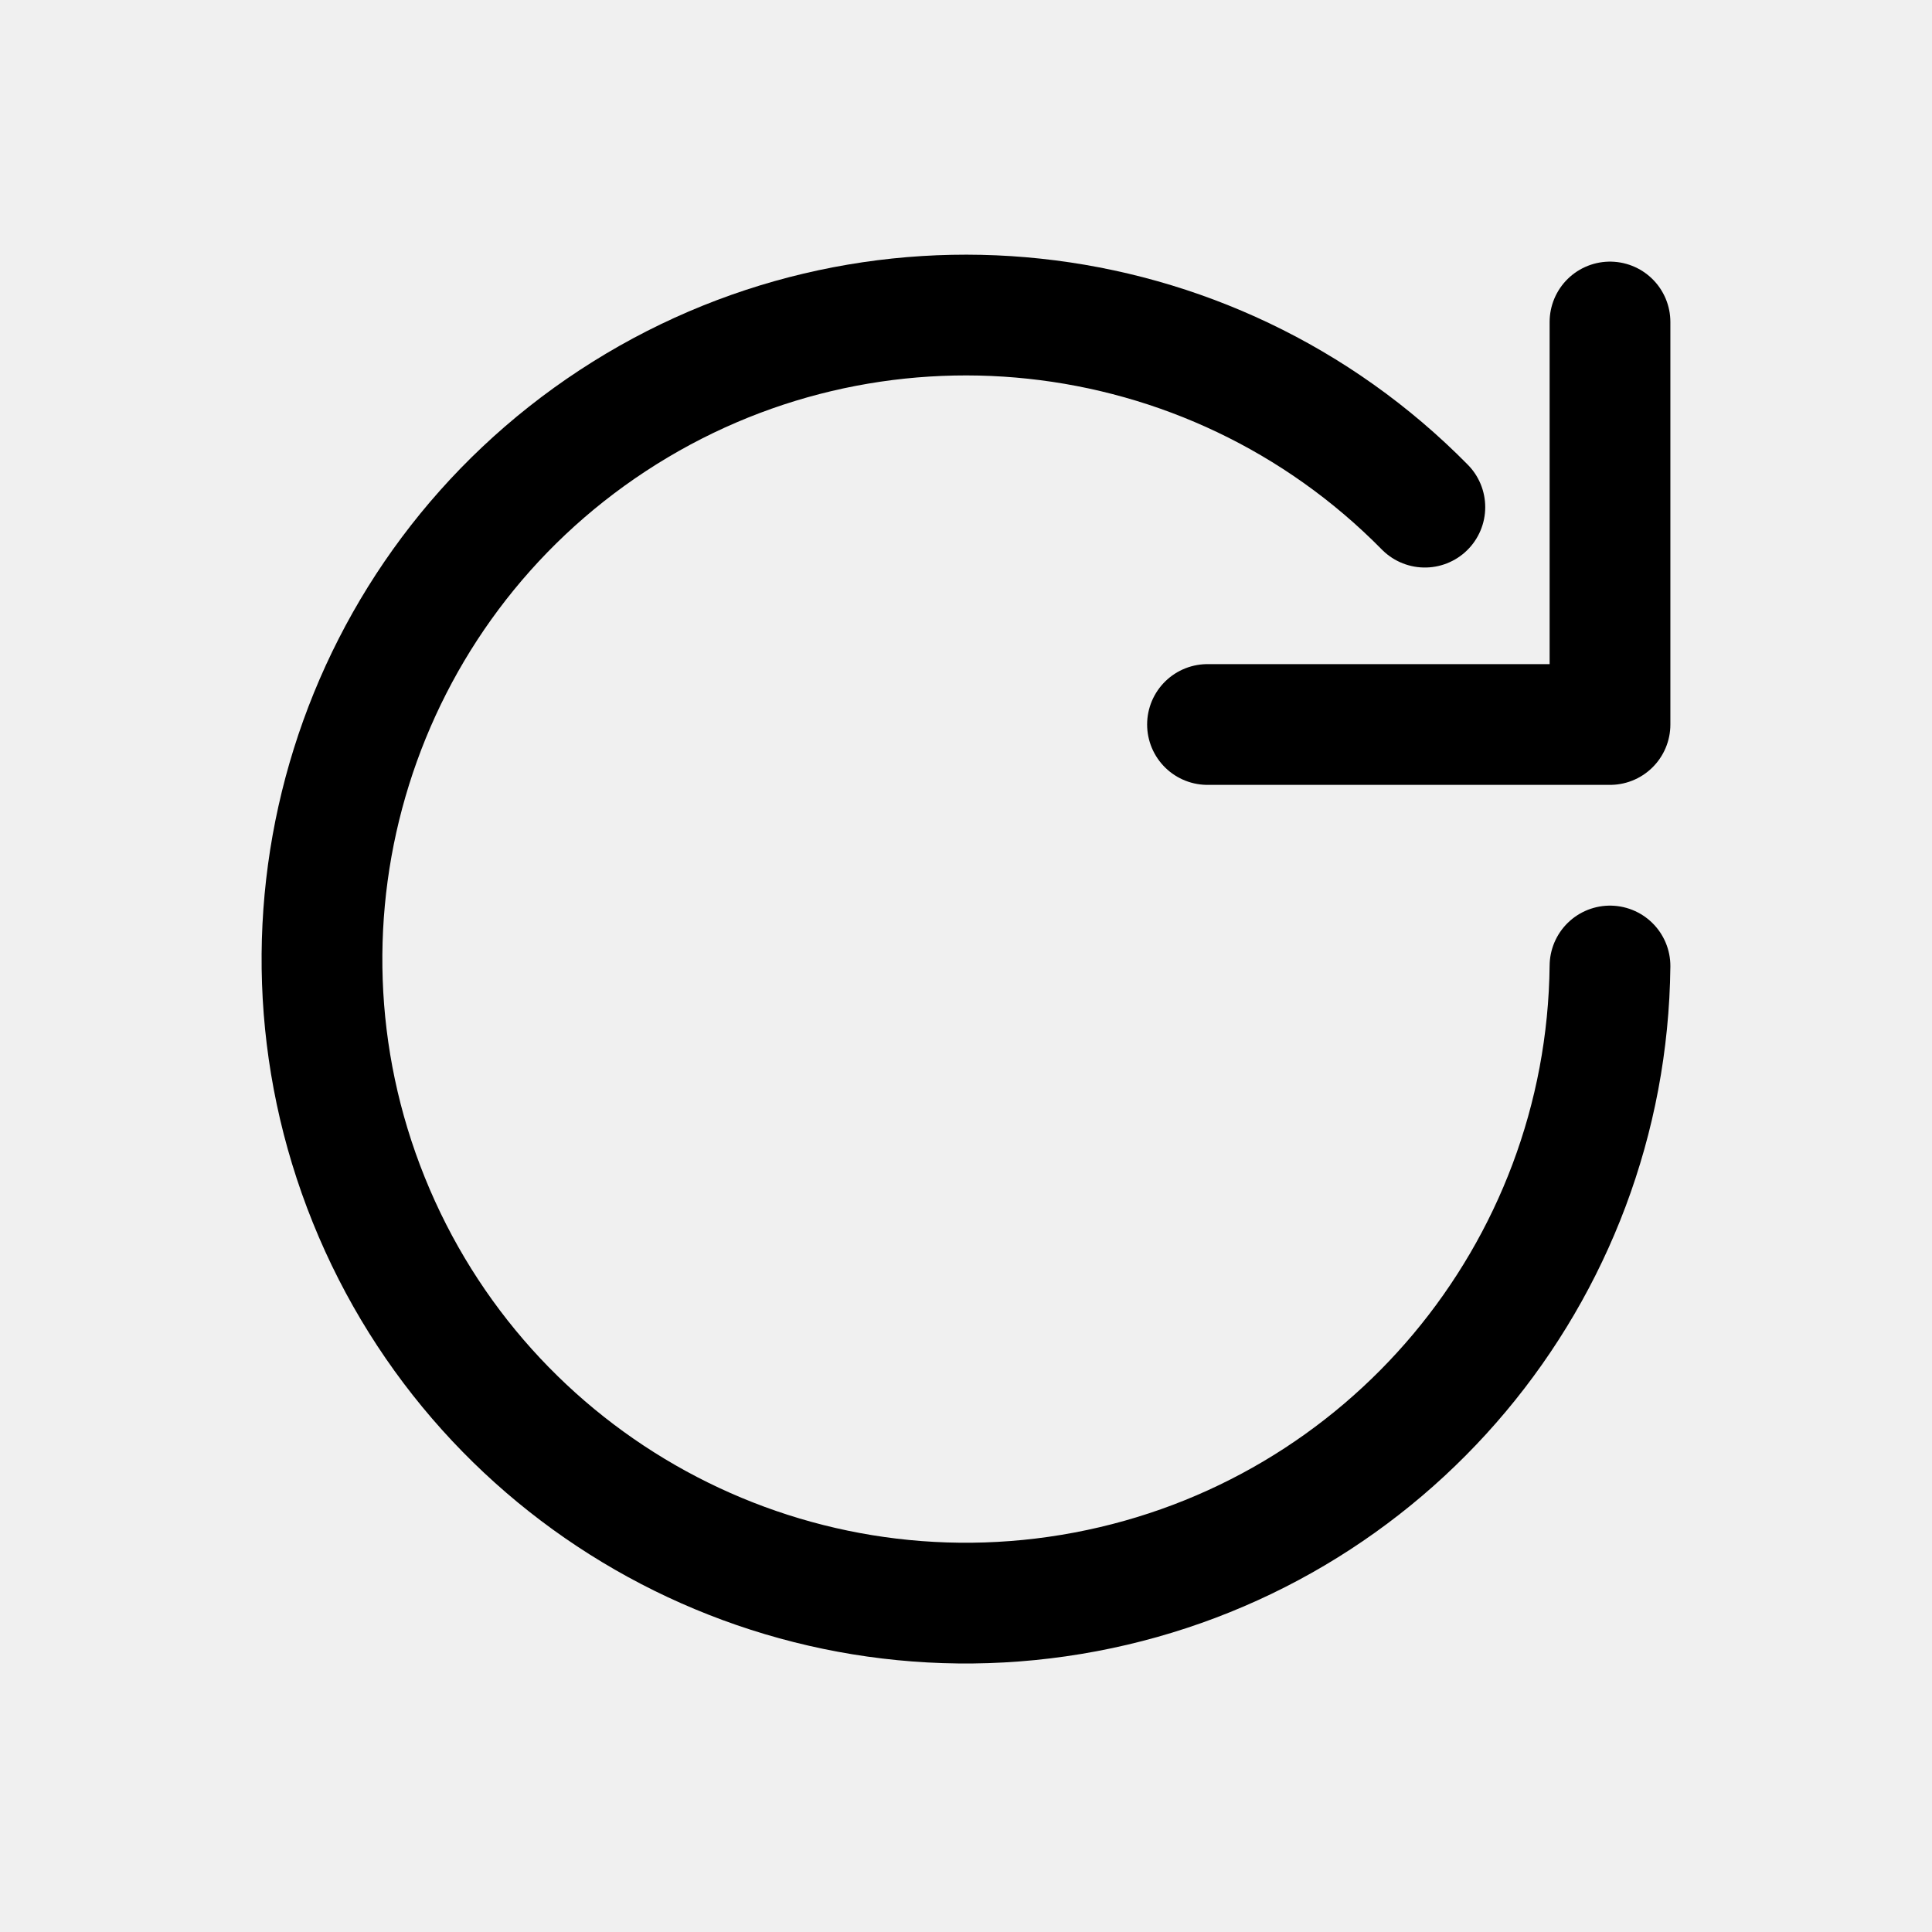
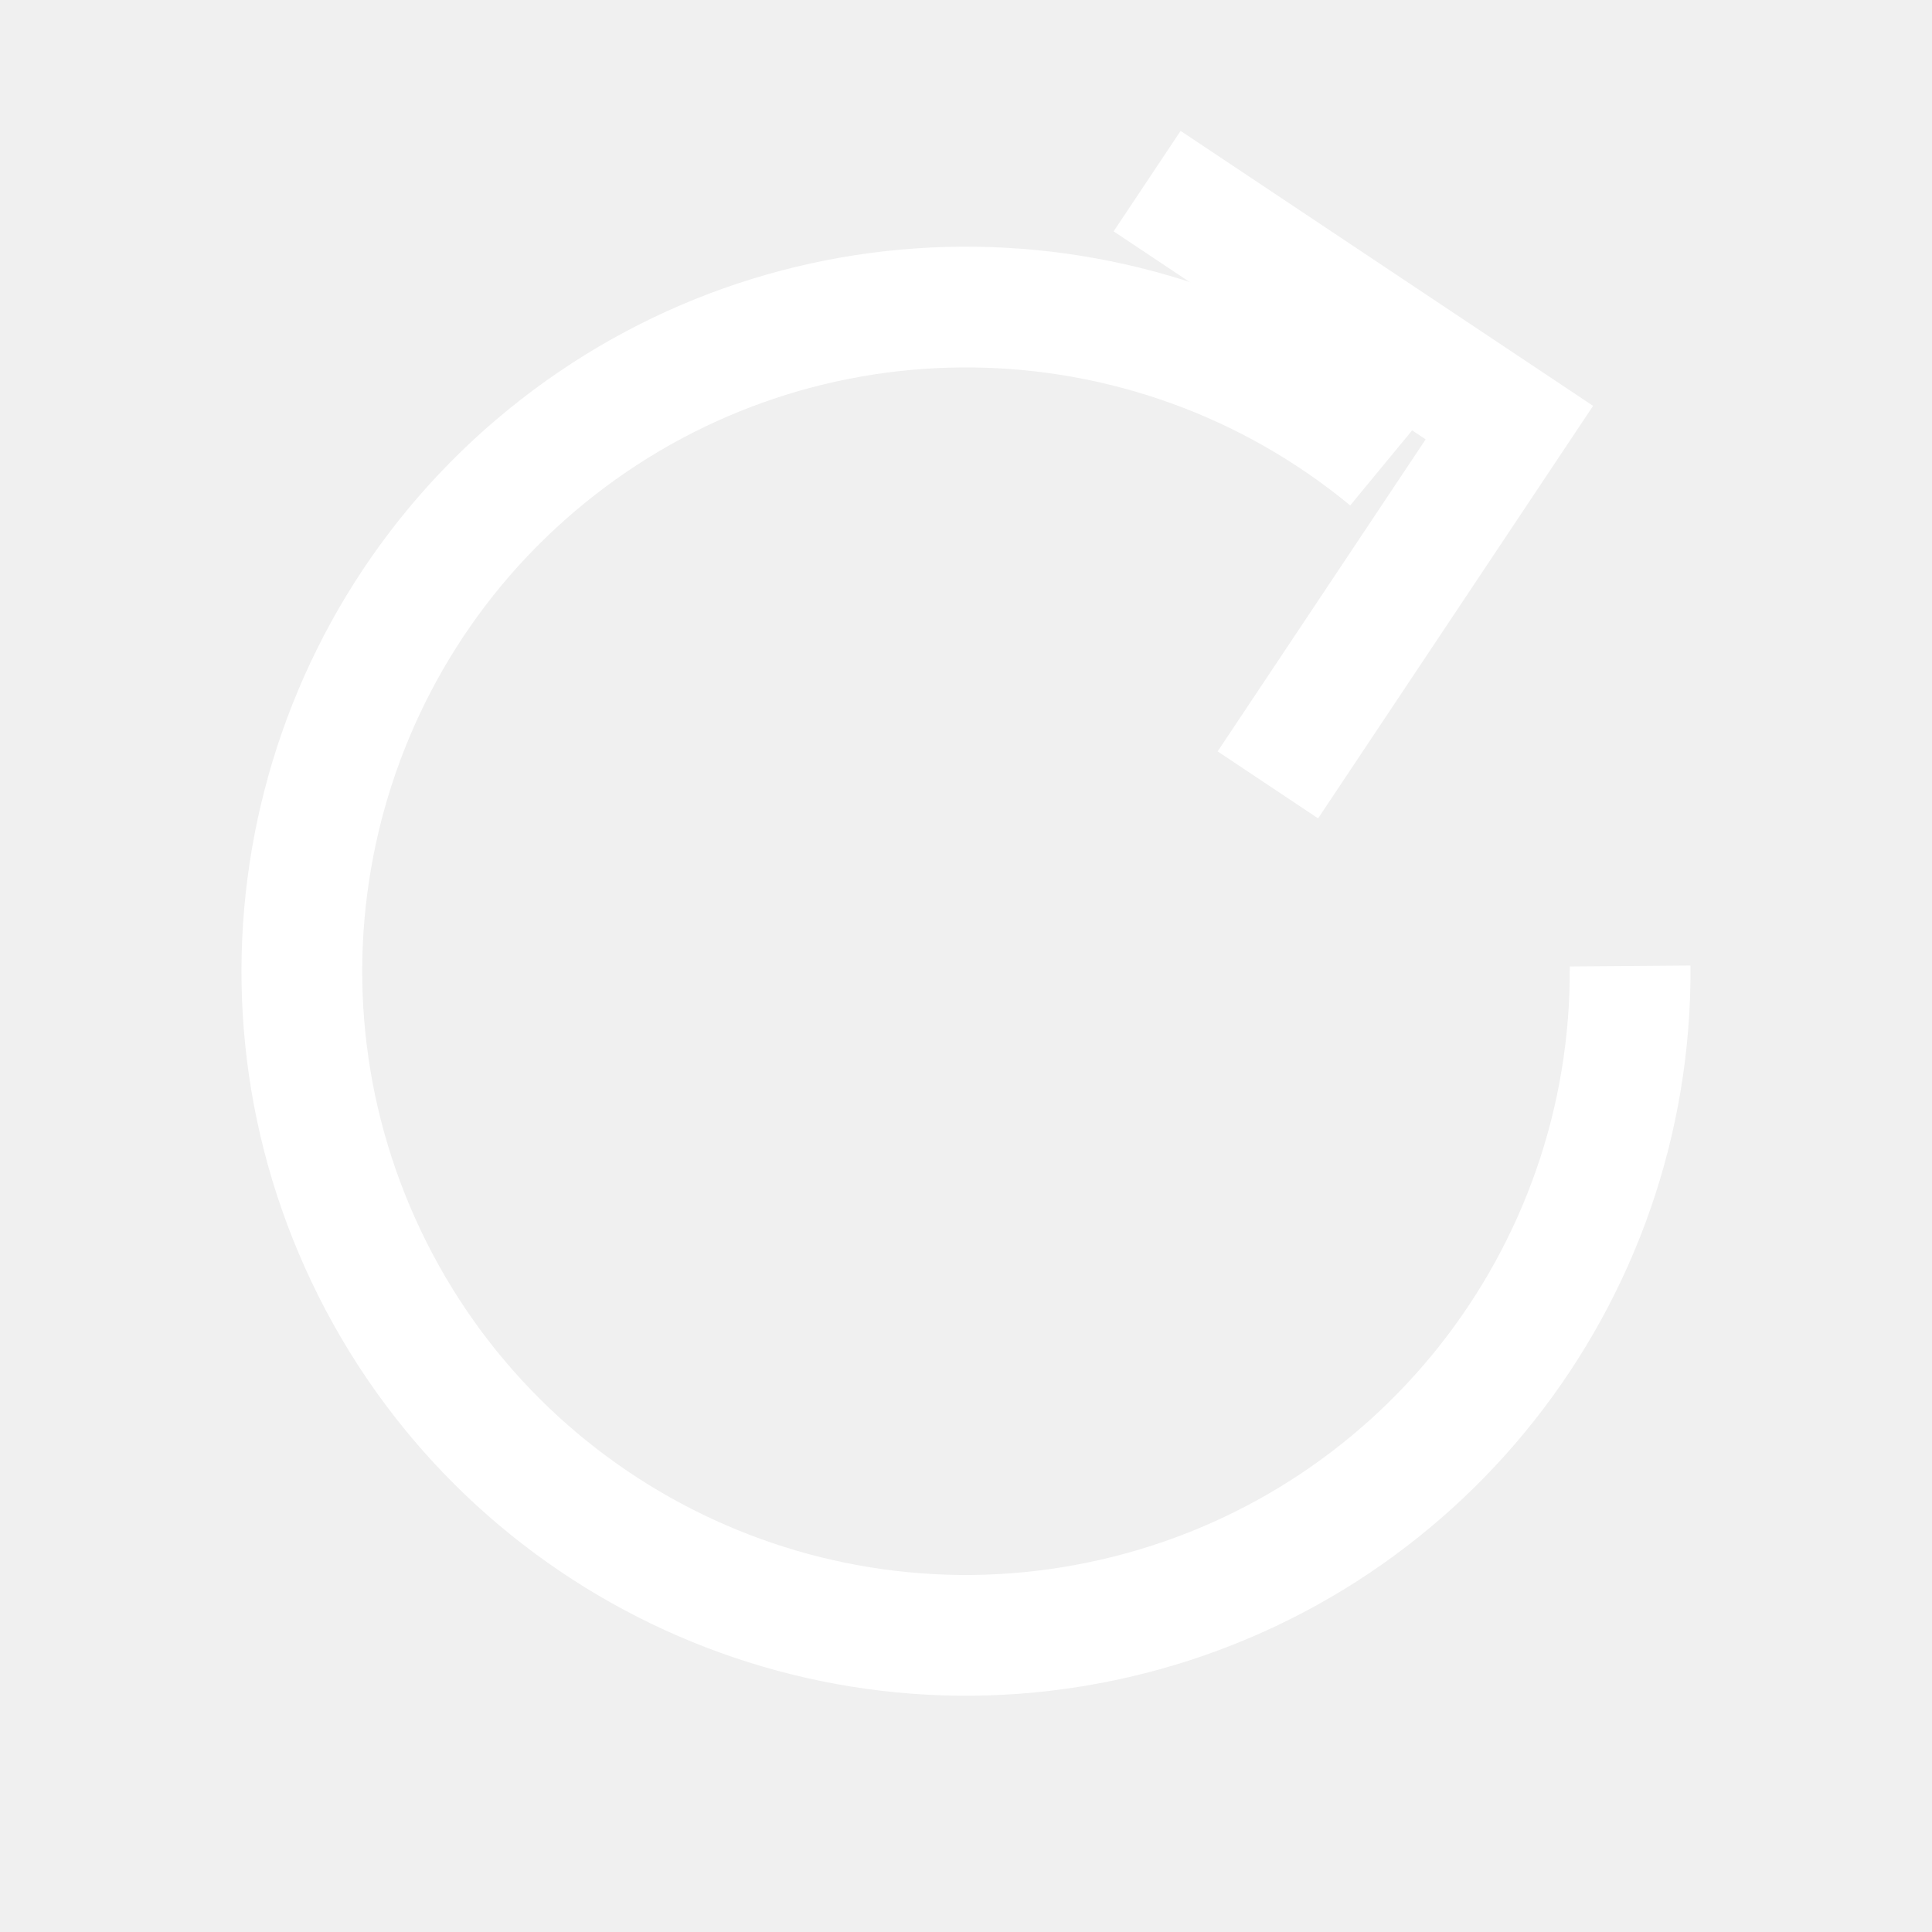
- <svg xmlns="http://www.w3.org/2000/svg" viewBox="0 0 24 24" fill="none" stroke="currentColor" stroke-width="1.5" stroke-linecap="round" stroke-linejoin="round">
-   <path d="M20 12a8 8 0 1 1-2.3-5.7" />
-   <path d="M20 4v5h-5" />
+ <svg xmlns="http://www.w3.org/2000/svg" width="16" height="16" viewBox="0 0 16 16" stroke-width="1" stroke-linecap="butt" stroke-linejoin="miter">
+   <path d="M13.5 8A5.5 5.5 0 1 1 11.5 3.8" fill="none" stroke="#ffffff" />
+   <path d="M9.5 1.5L12.5 3.5L10.5 6.5" fill="none" stroke="#ffffff" />
</svg>
